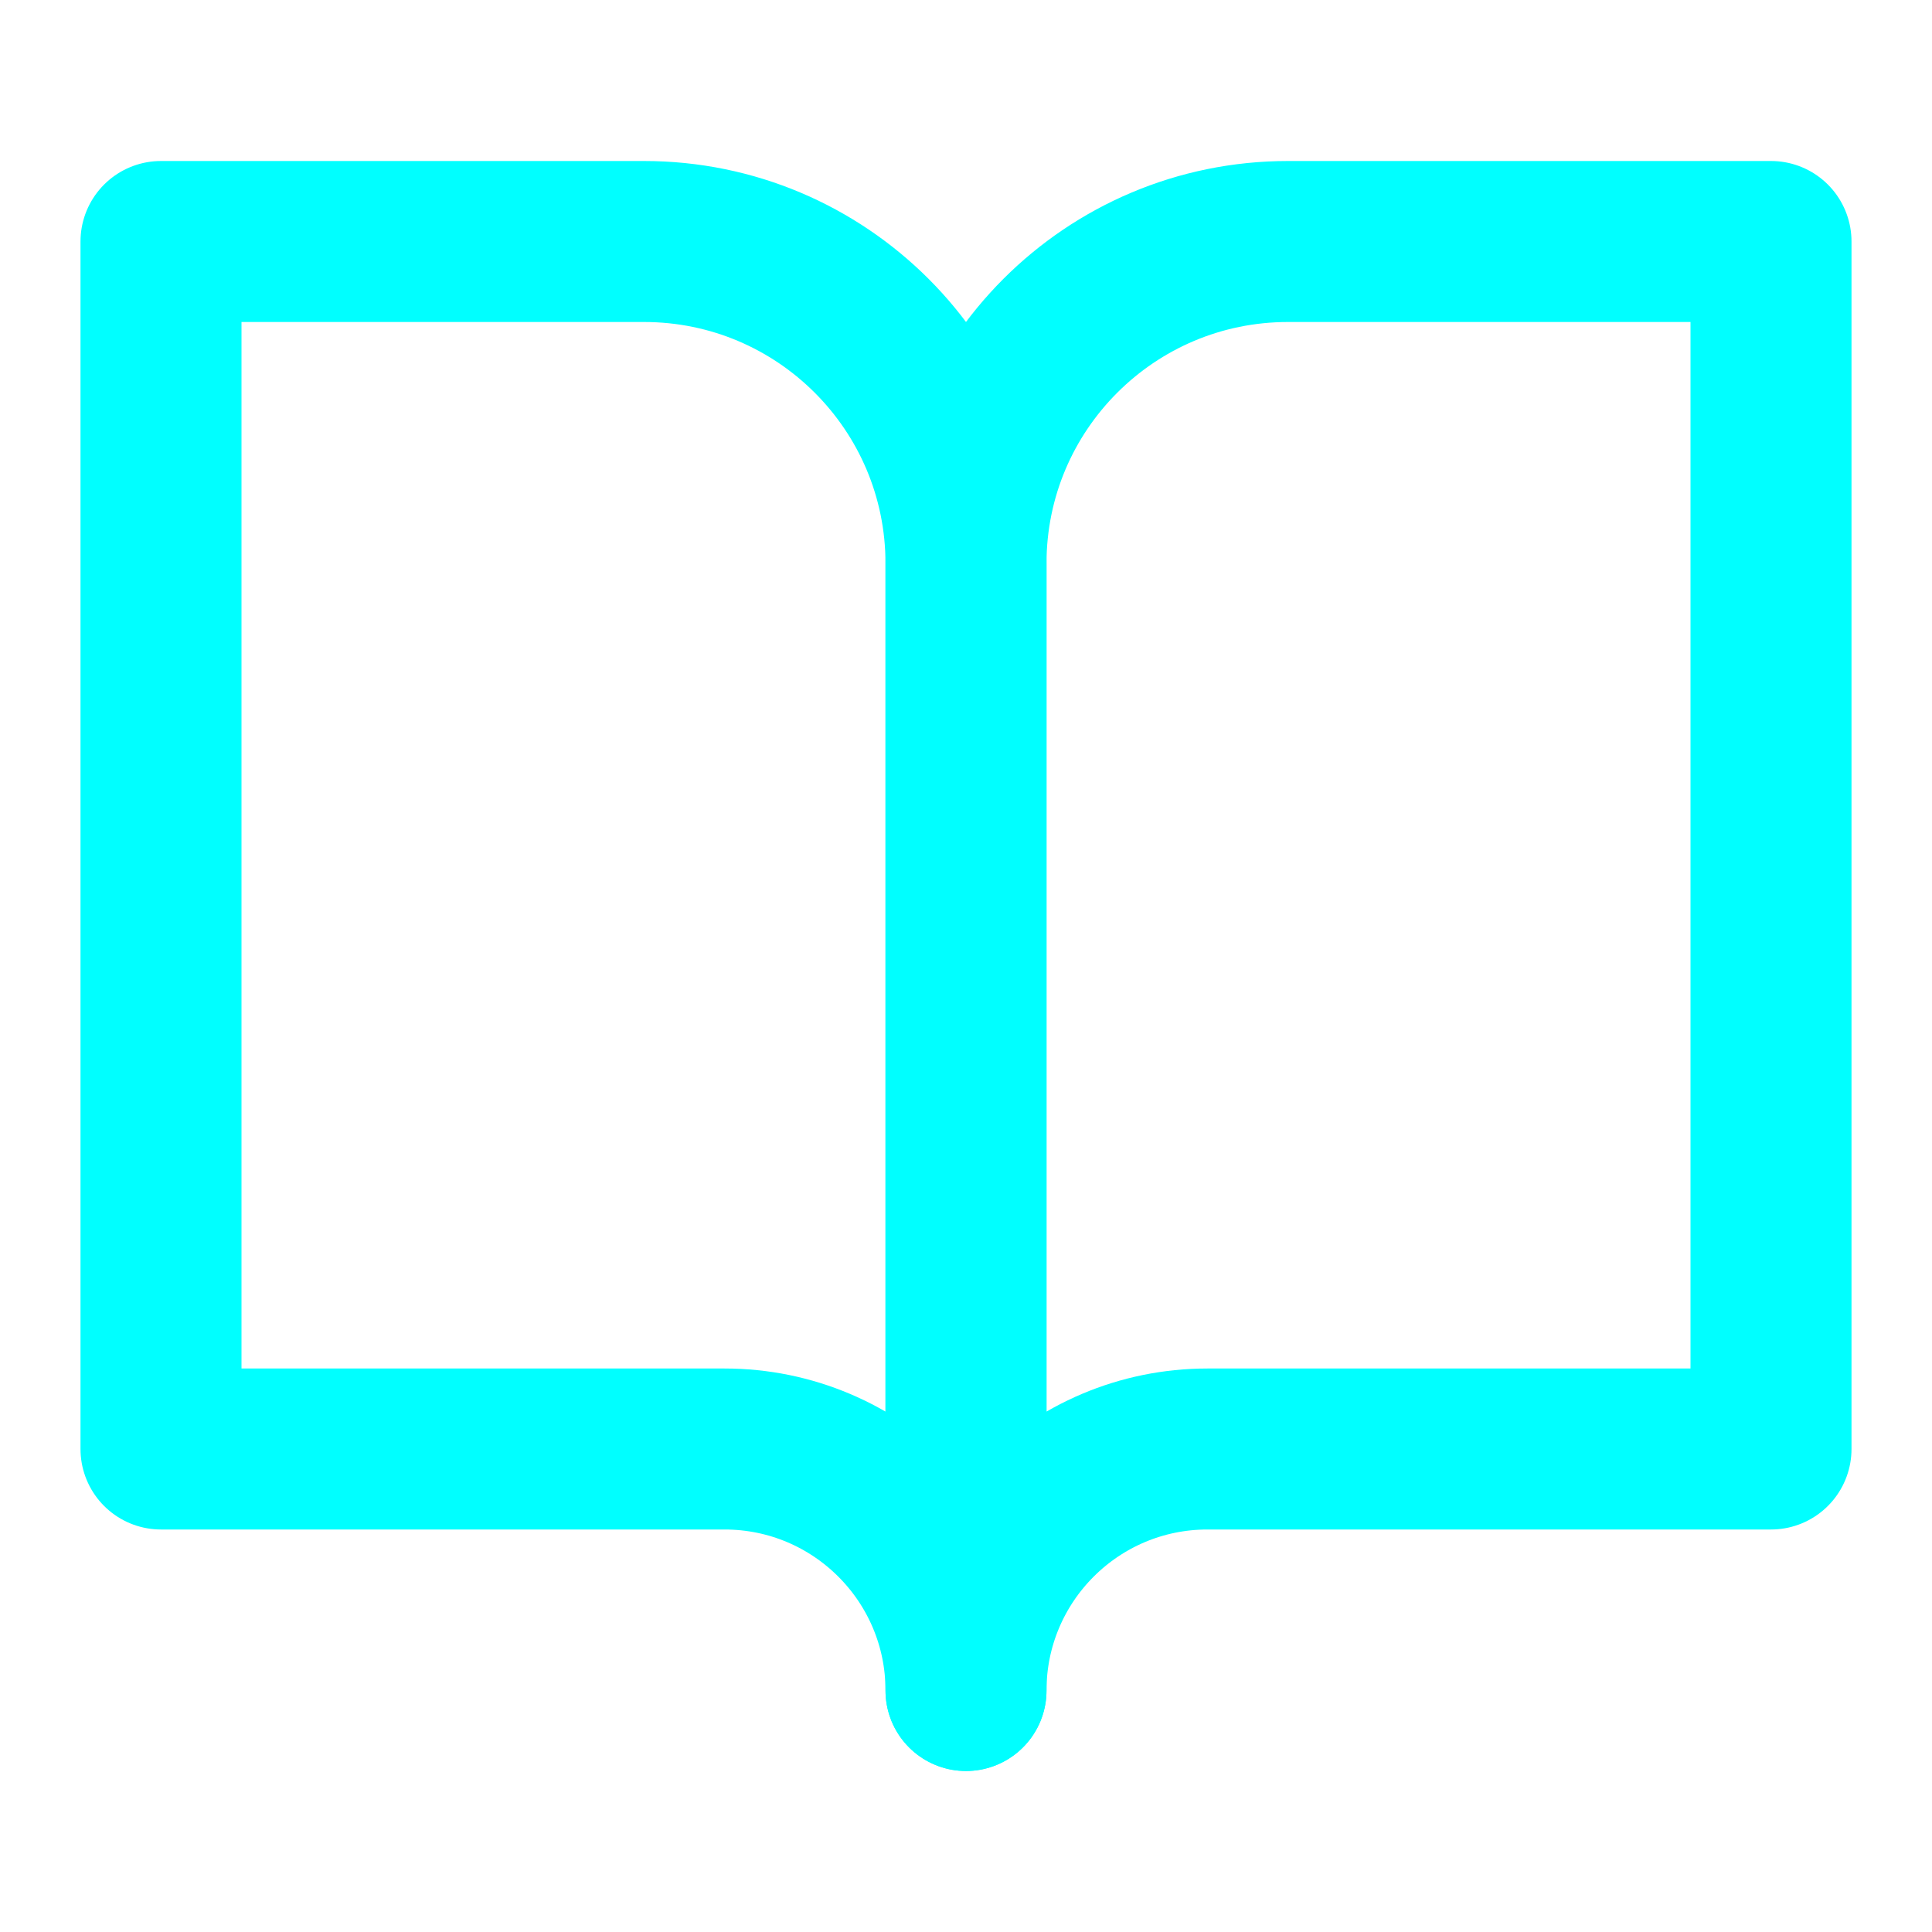
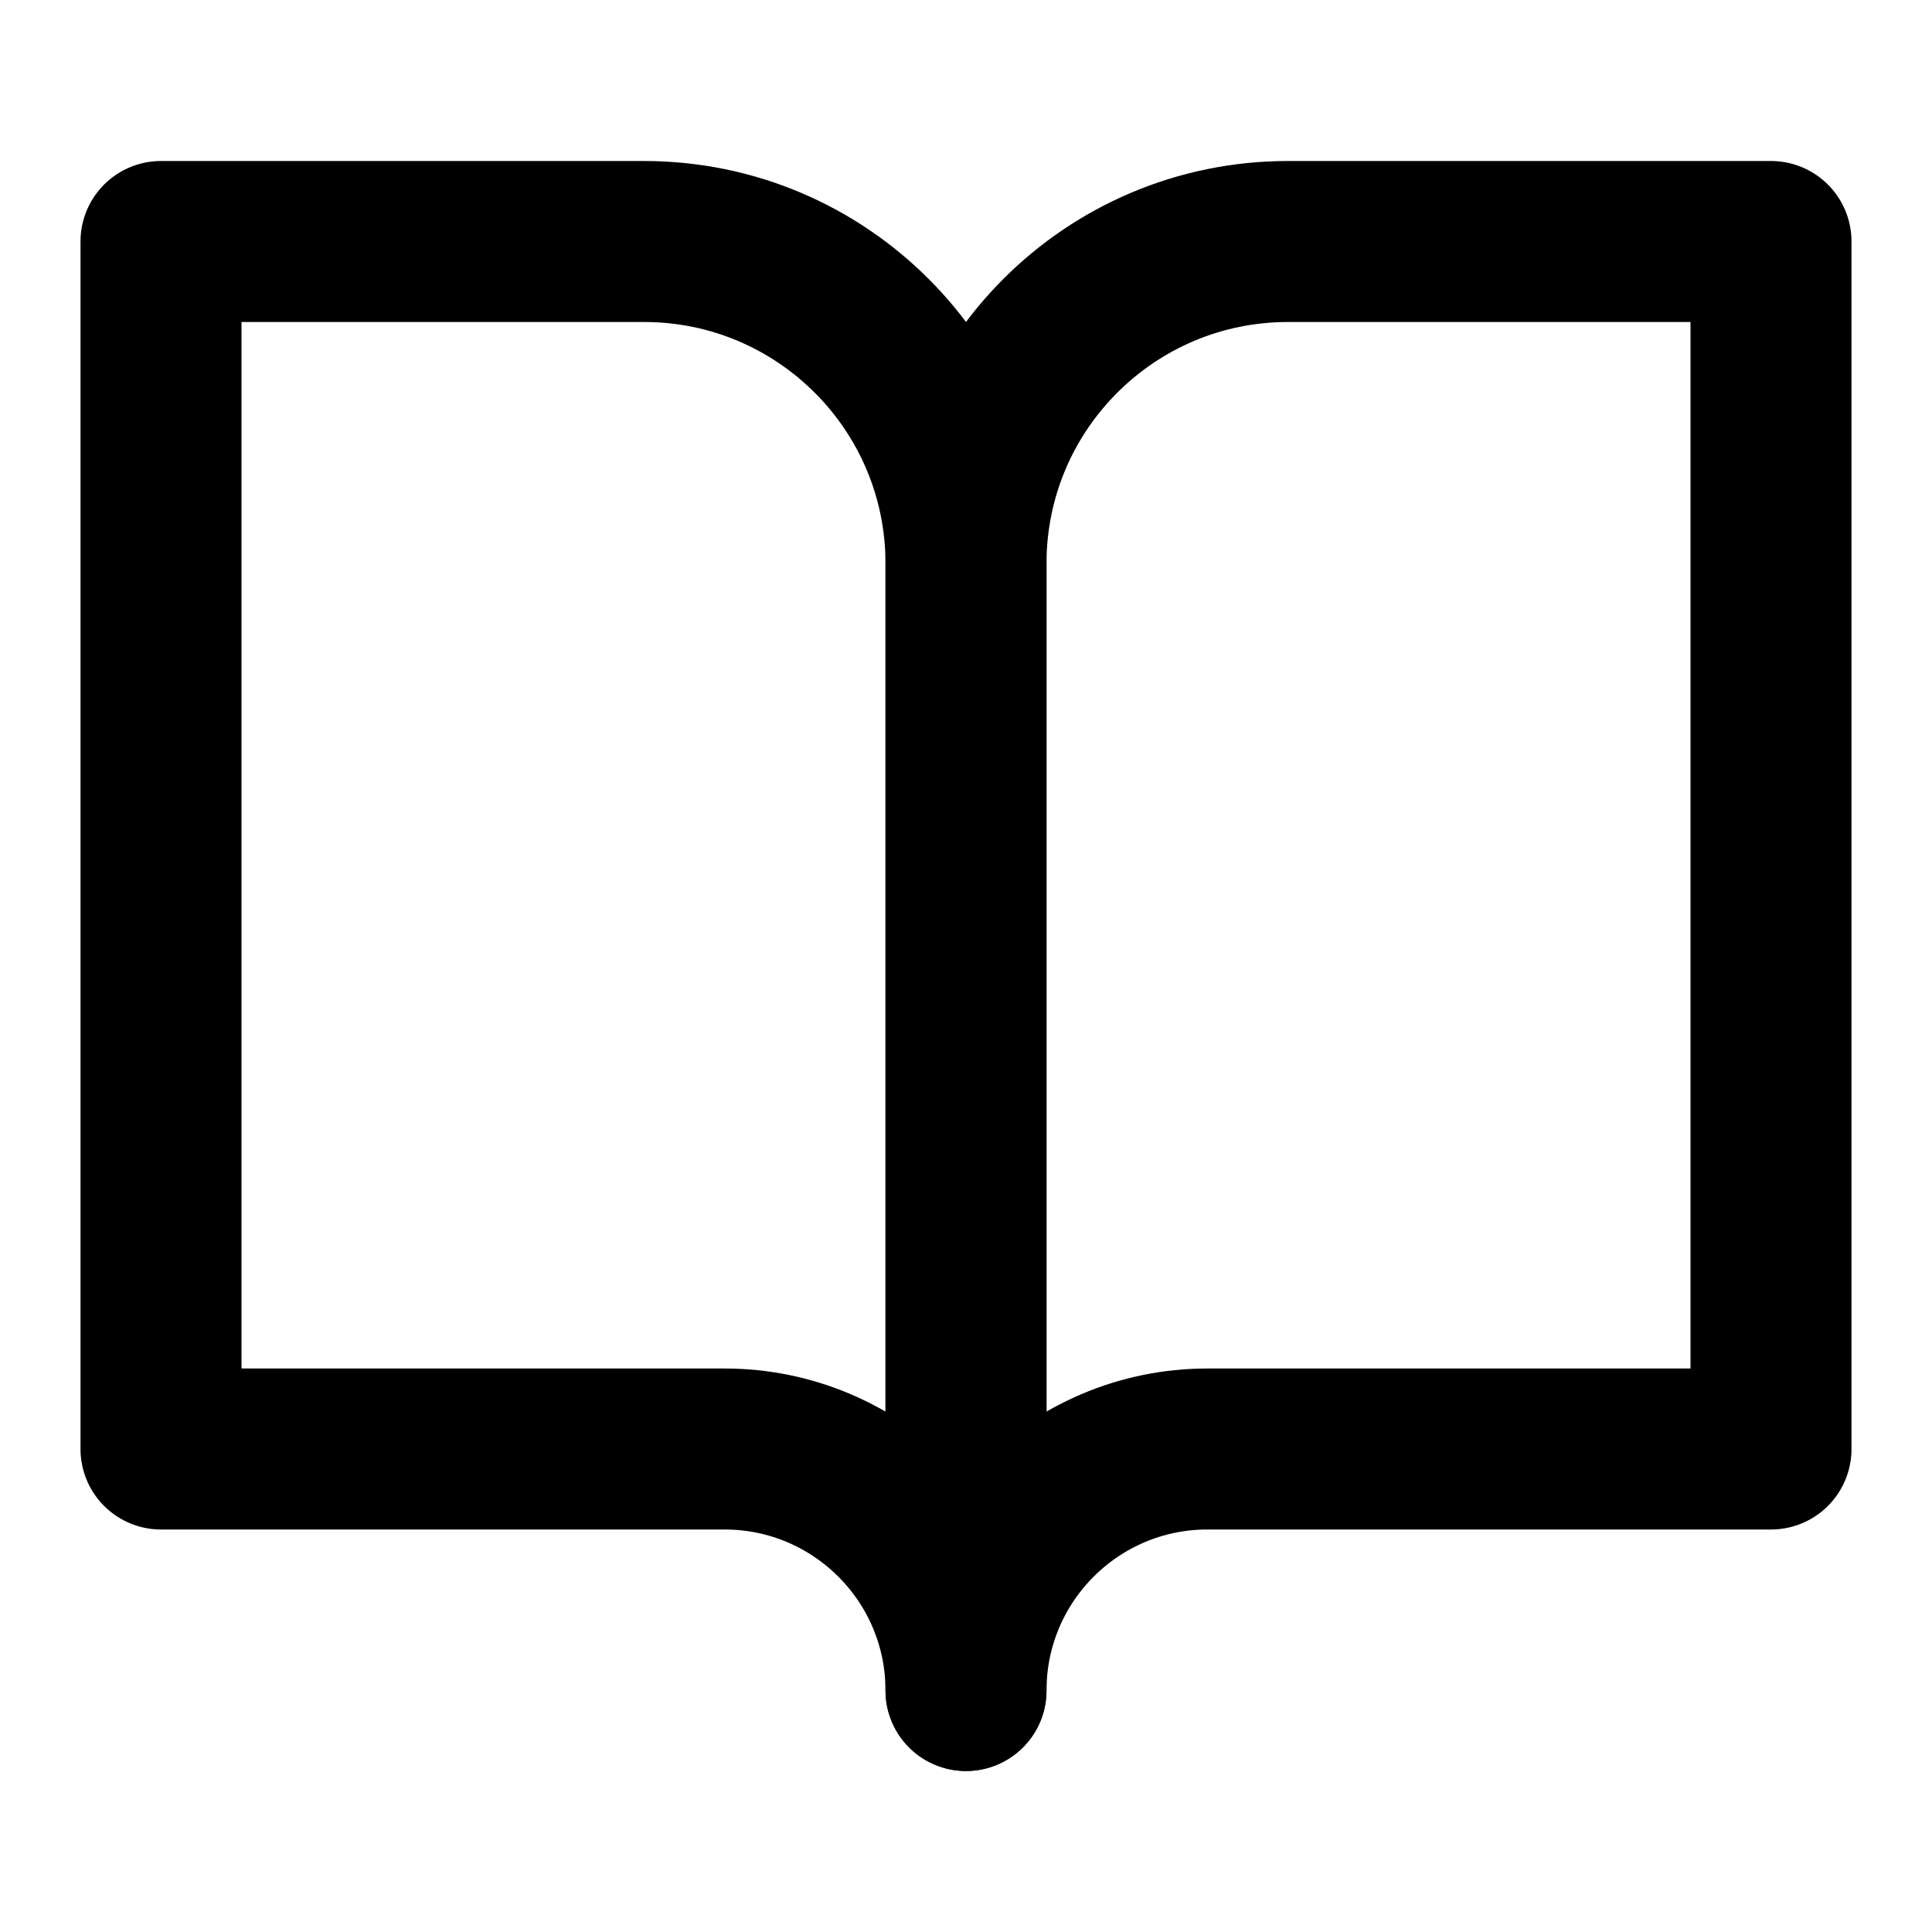
- <svg xmlns="http://www.w3.org/2000/svg" width="24" height="24" viewBox="0 0 24 24" fill="none" stroke="#0ff" stroke-width="2" stroke-linecap="round" stroke-linejoin="round">
+ <svg xmlns="http://www.w3.org/2000/svg" width="16" height="16" viewBox="0 0 24 24" fill="none" stroke="currentColor" stroke-width="2" stroke-linecap="round" stroke-linejoin="round">
  <path d="M2 3h6a4 4 0 0 1 4 4v14a3 3 0 0 0-3-3H2z" />
  <path d="M22 3h-6a4 4 0 0 0-4 4v14a3 3 0 0 1 3-3h7z" />
</svg>
